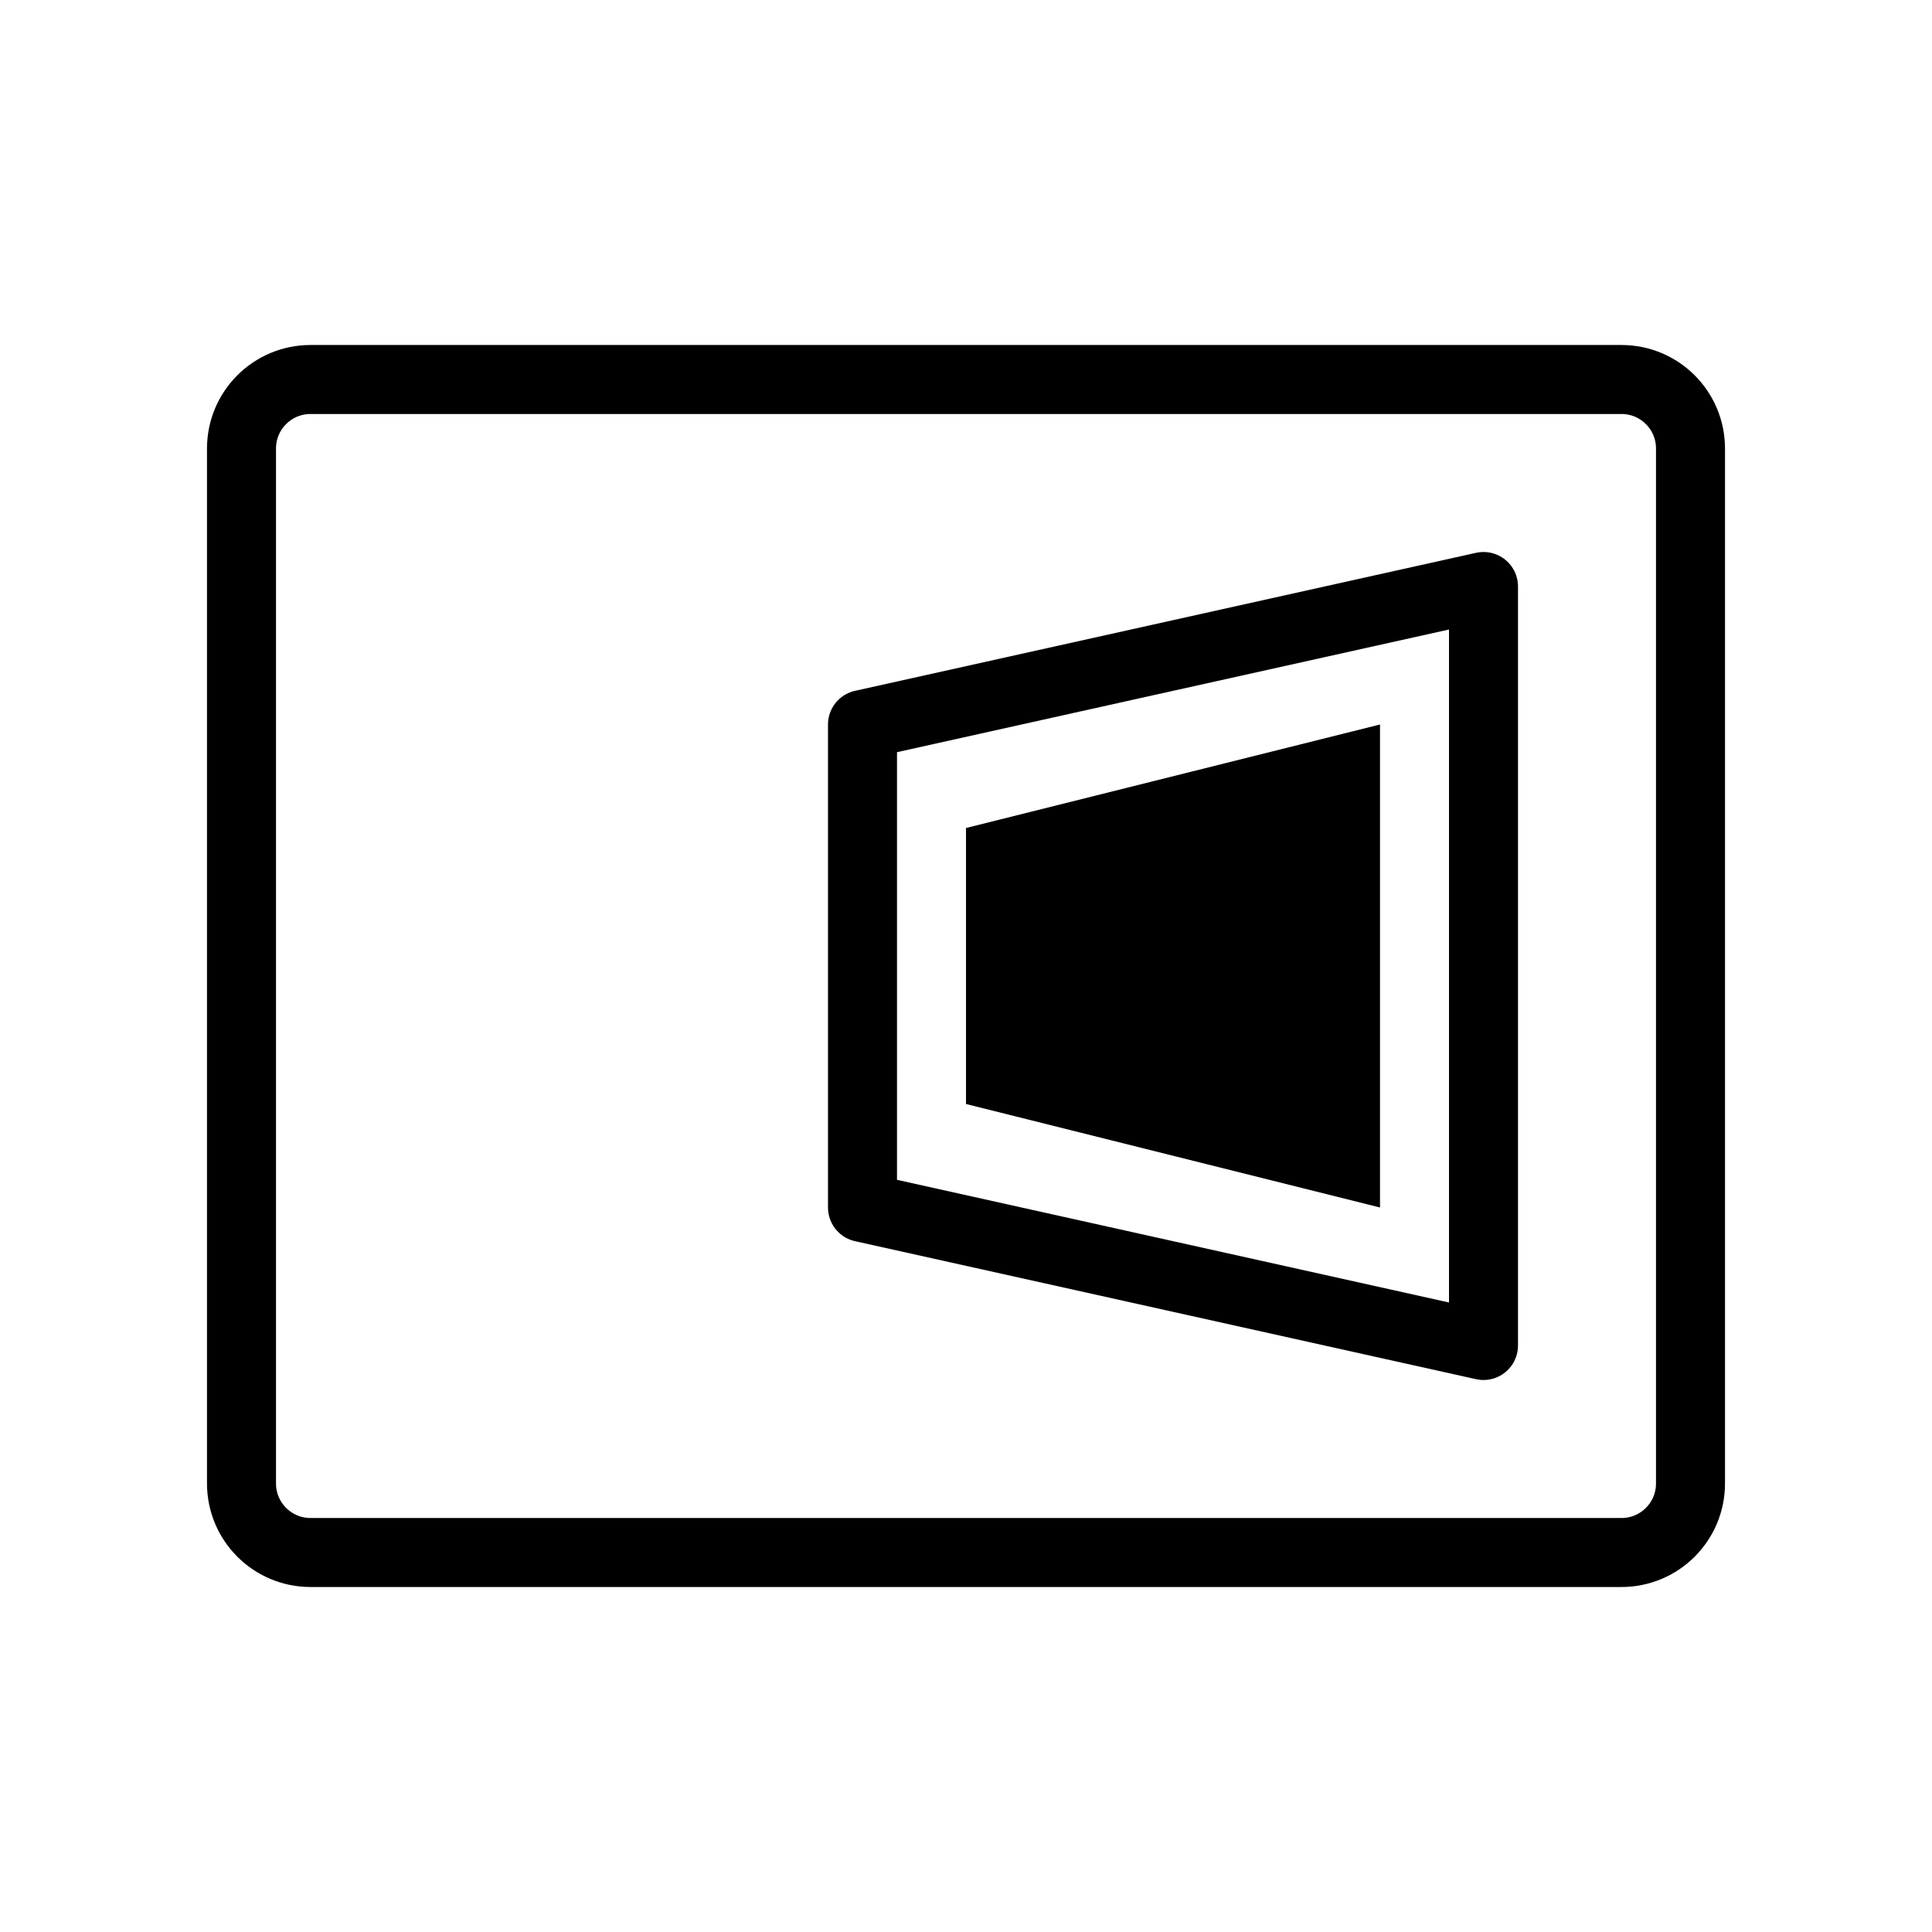
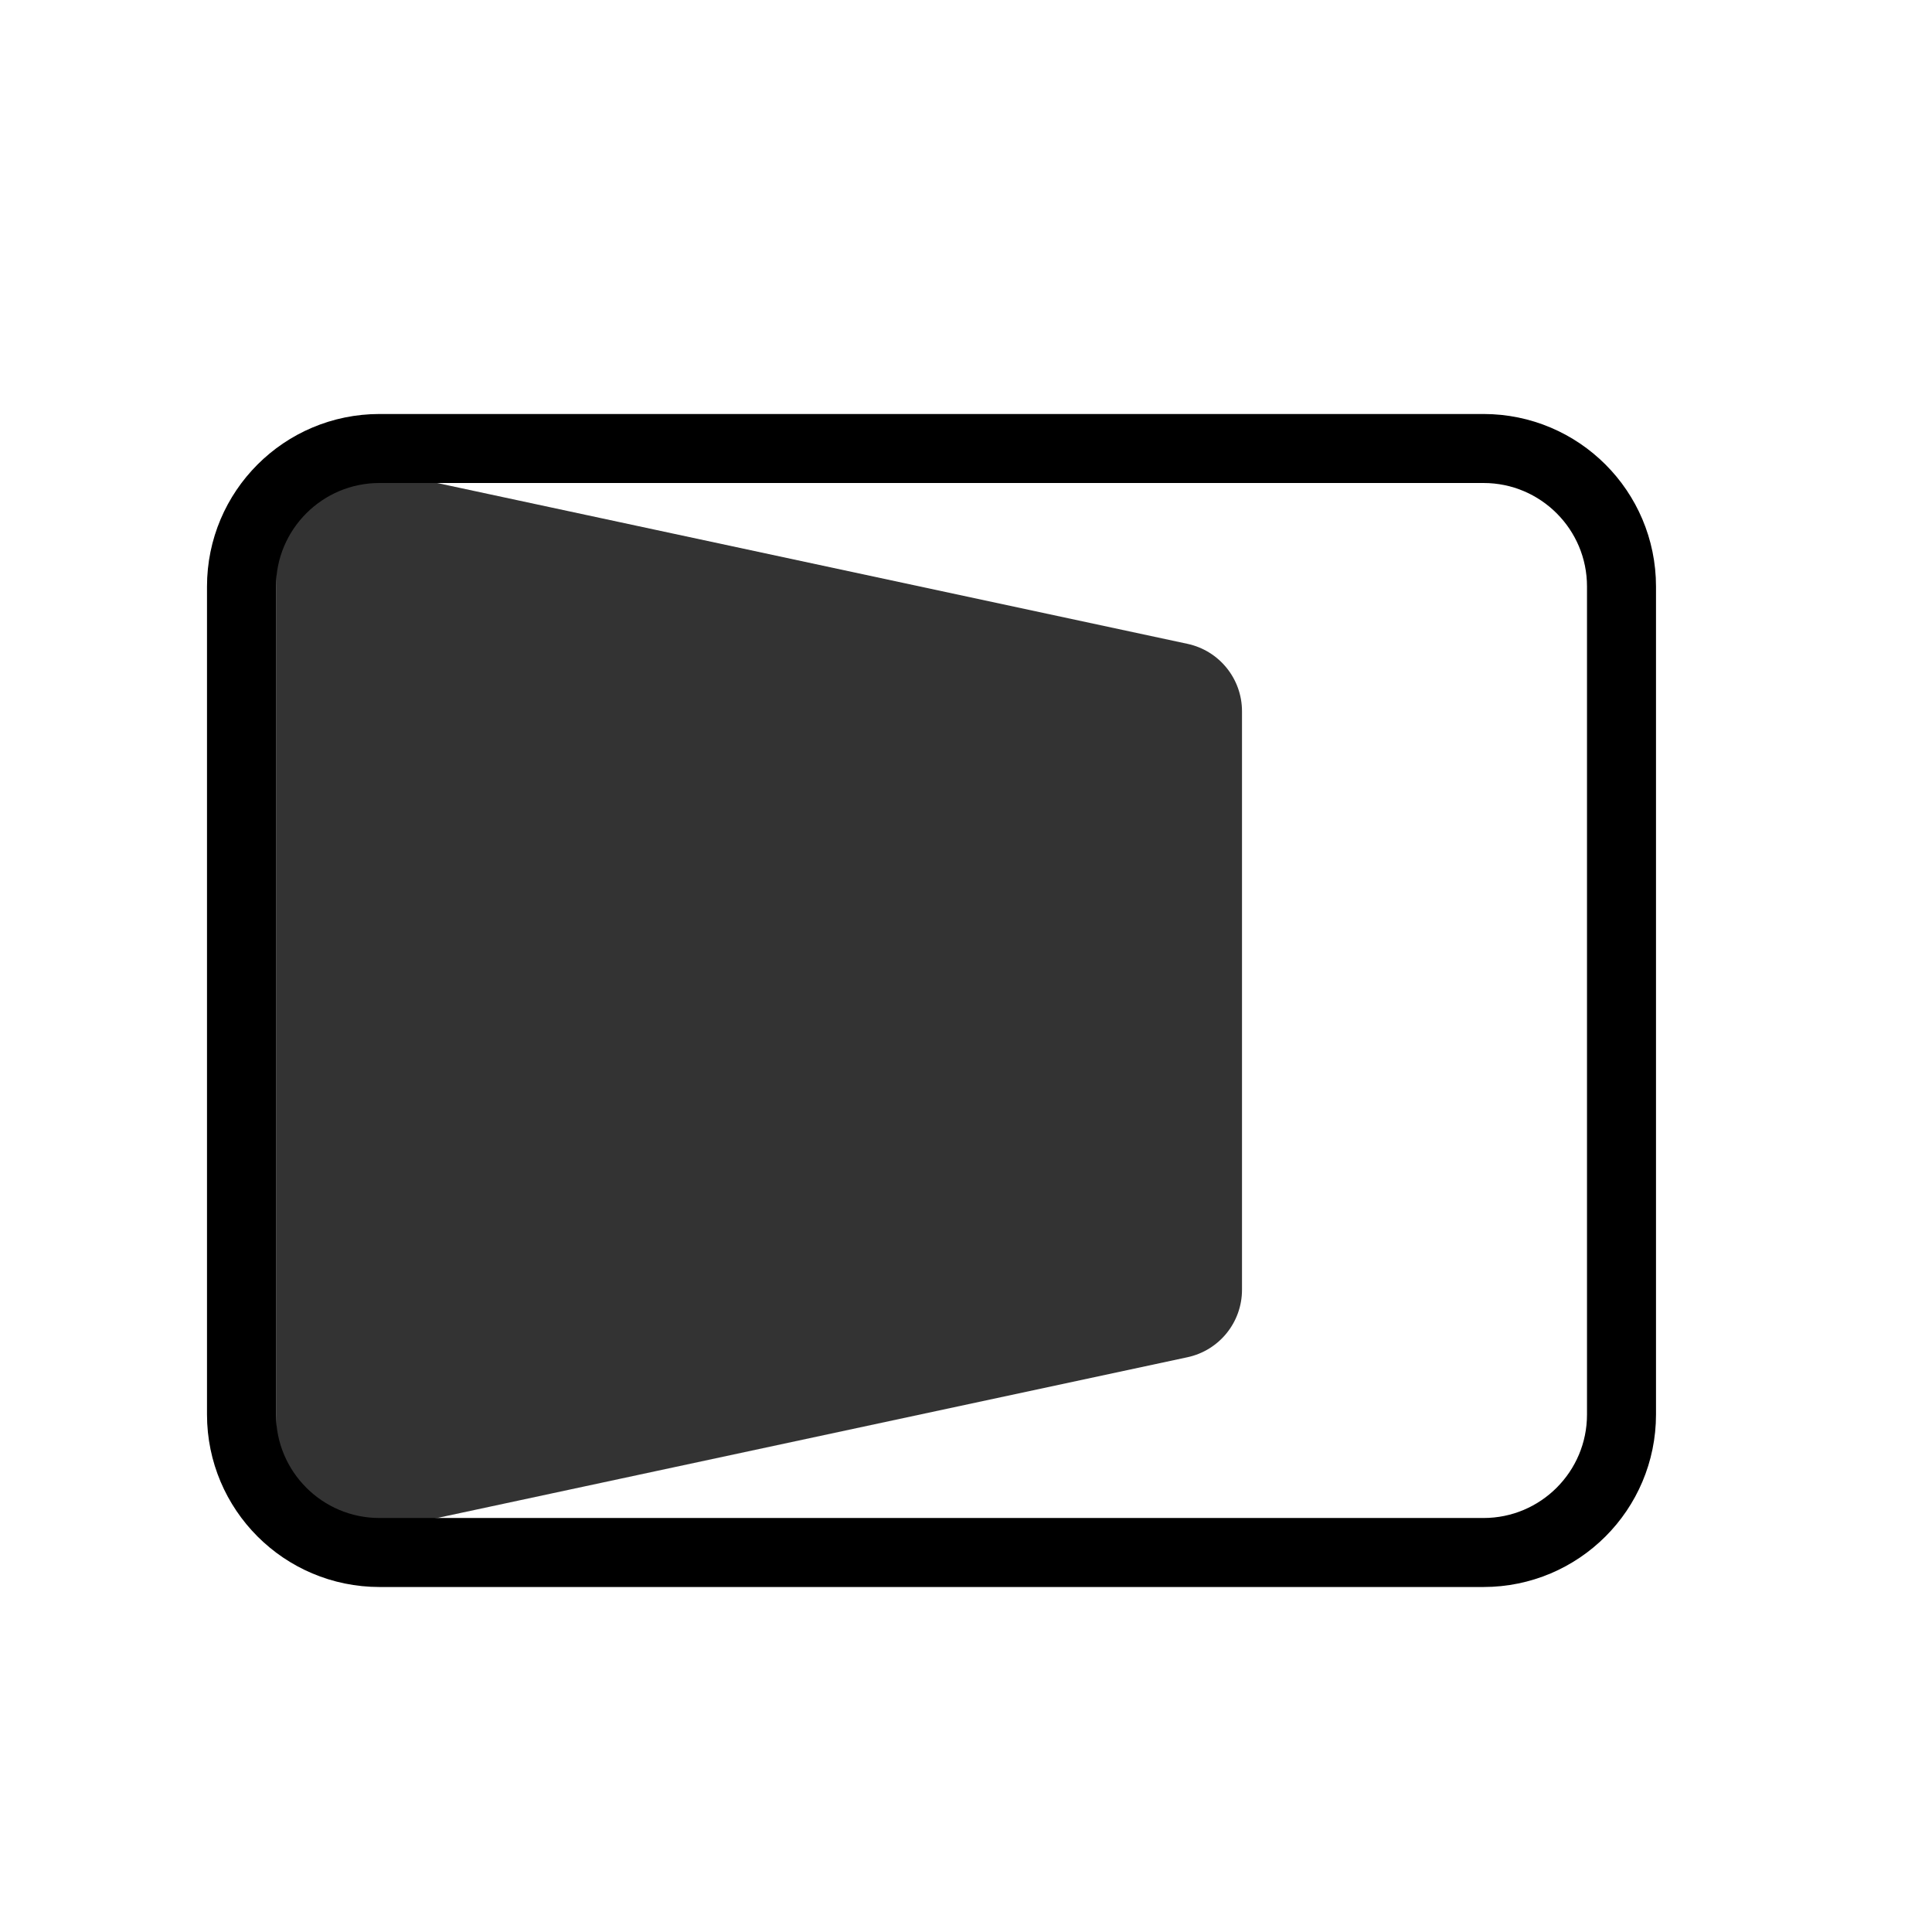
<svg xmlns="http://www.w3.org/2000/svg" width="28" height="28" viewBox="0 0 28 28" stroke="currentColor" stroke-linecap="round" stroke-linejoin="round" fill="none">
-   <path d="M20 17.5 14 16v-4l6-1.5v7Z" fill="currentColor" stroke="none" class="icon-fill-blue-secondary" />
-   <path d="M24.5 21.5v-15a1 1 0 0 0-1-1h-19a1 1 0 0 0-1 1v15a1 1 0 0 0 1 1h19a1 1 0 0 0 1-1Z" class="icon-stroke-gray-primary" />
-   <path stroke-linejoin="round" d="M21.5 19.5v-11l-9 2v7l9 2Z" class="icon-stroke-gray-primary" />
+   <path opacity=".8" d="M17.21 19.67a1 1 0 0 0 .79-.978v-8.384a1 1 0 0 0-.79-.977l-12-2.572A1 1 0 0 0 4 7.737v13.526a1 1 0 0 0 1.21.978z" fill="currentColor" stroke="none" class="icon-fill-blue-primary" />
+   <path d="M3.5 8.5v12a2 2 0 0 0 2 2h16a2 2 0 0 0 2-2v-12a2 2 0 0 0-2-2h-16a2 2 0 0 0-2 2Z" class="icon-stroke-gray-primary" />
</svg>
